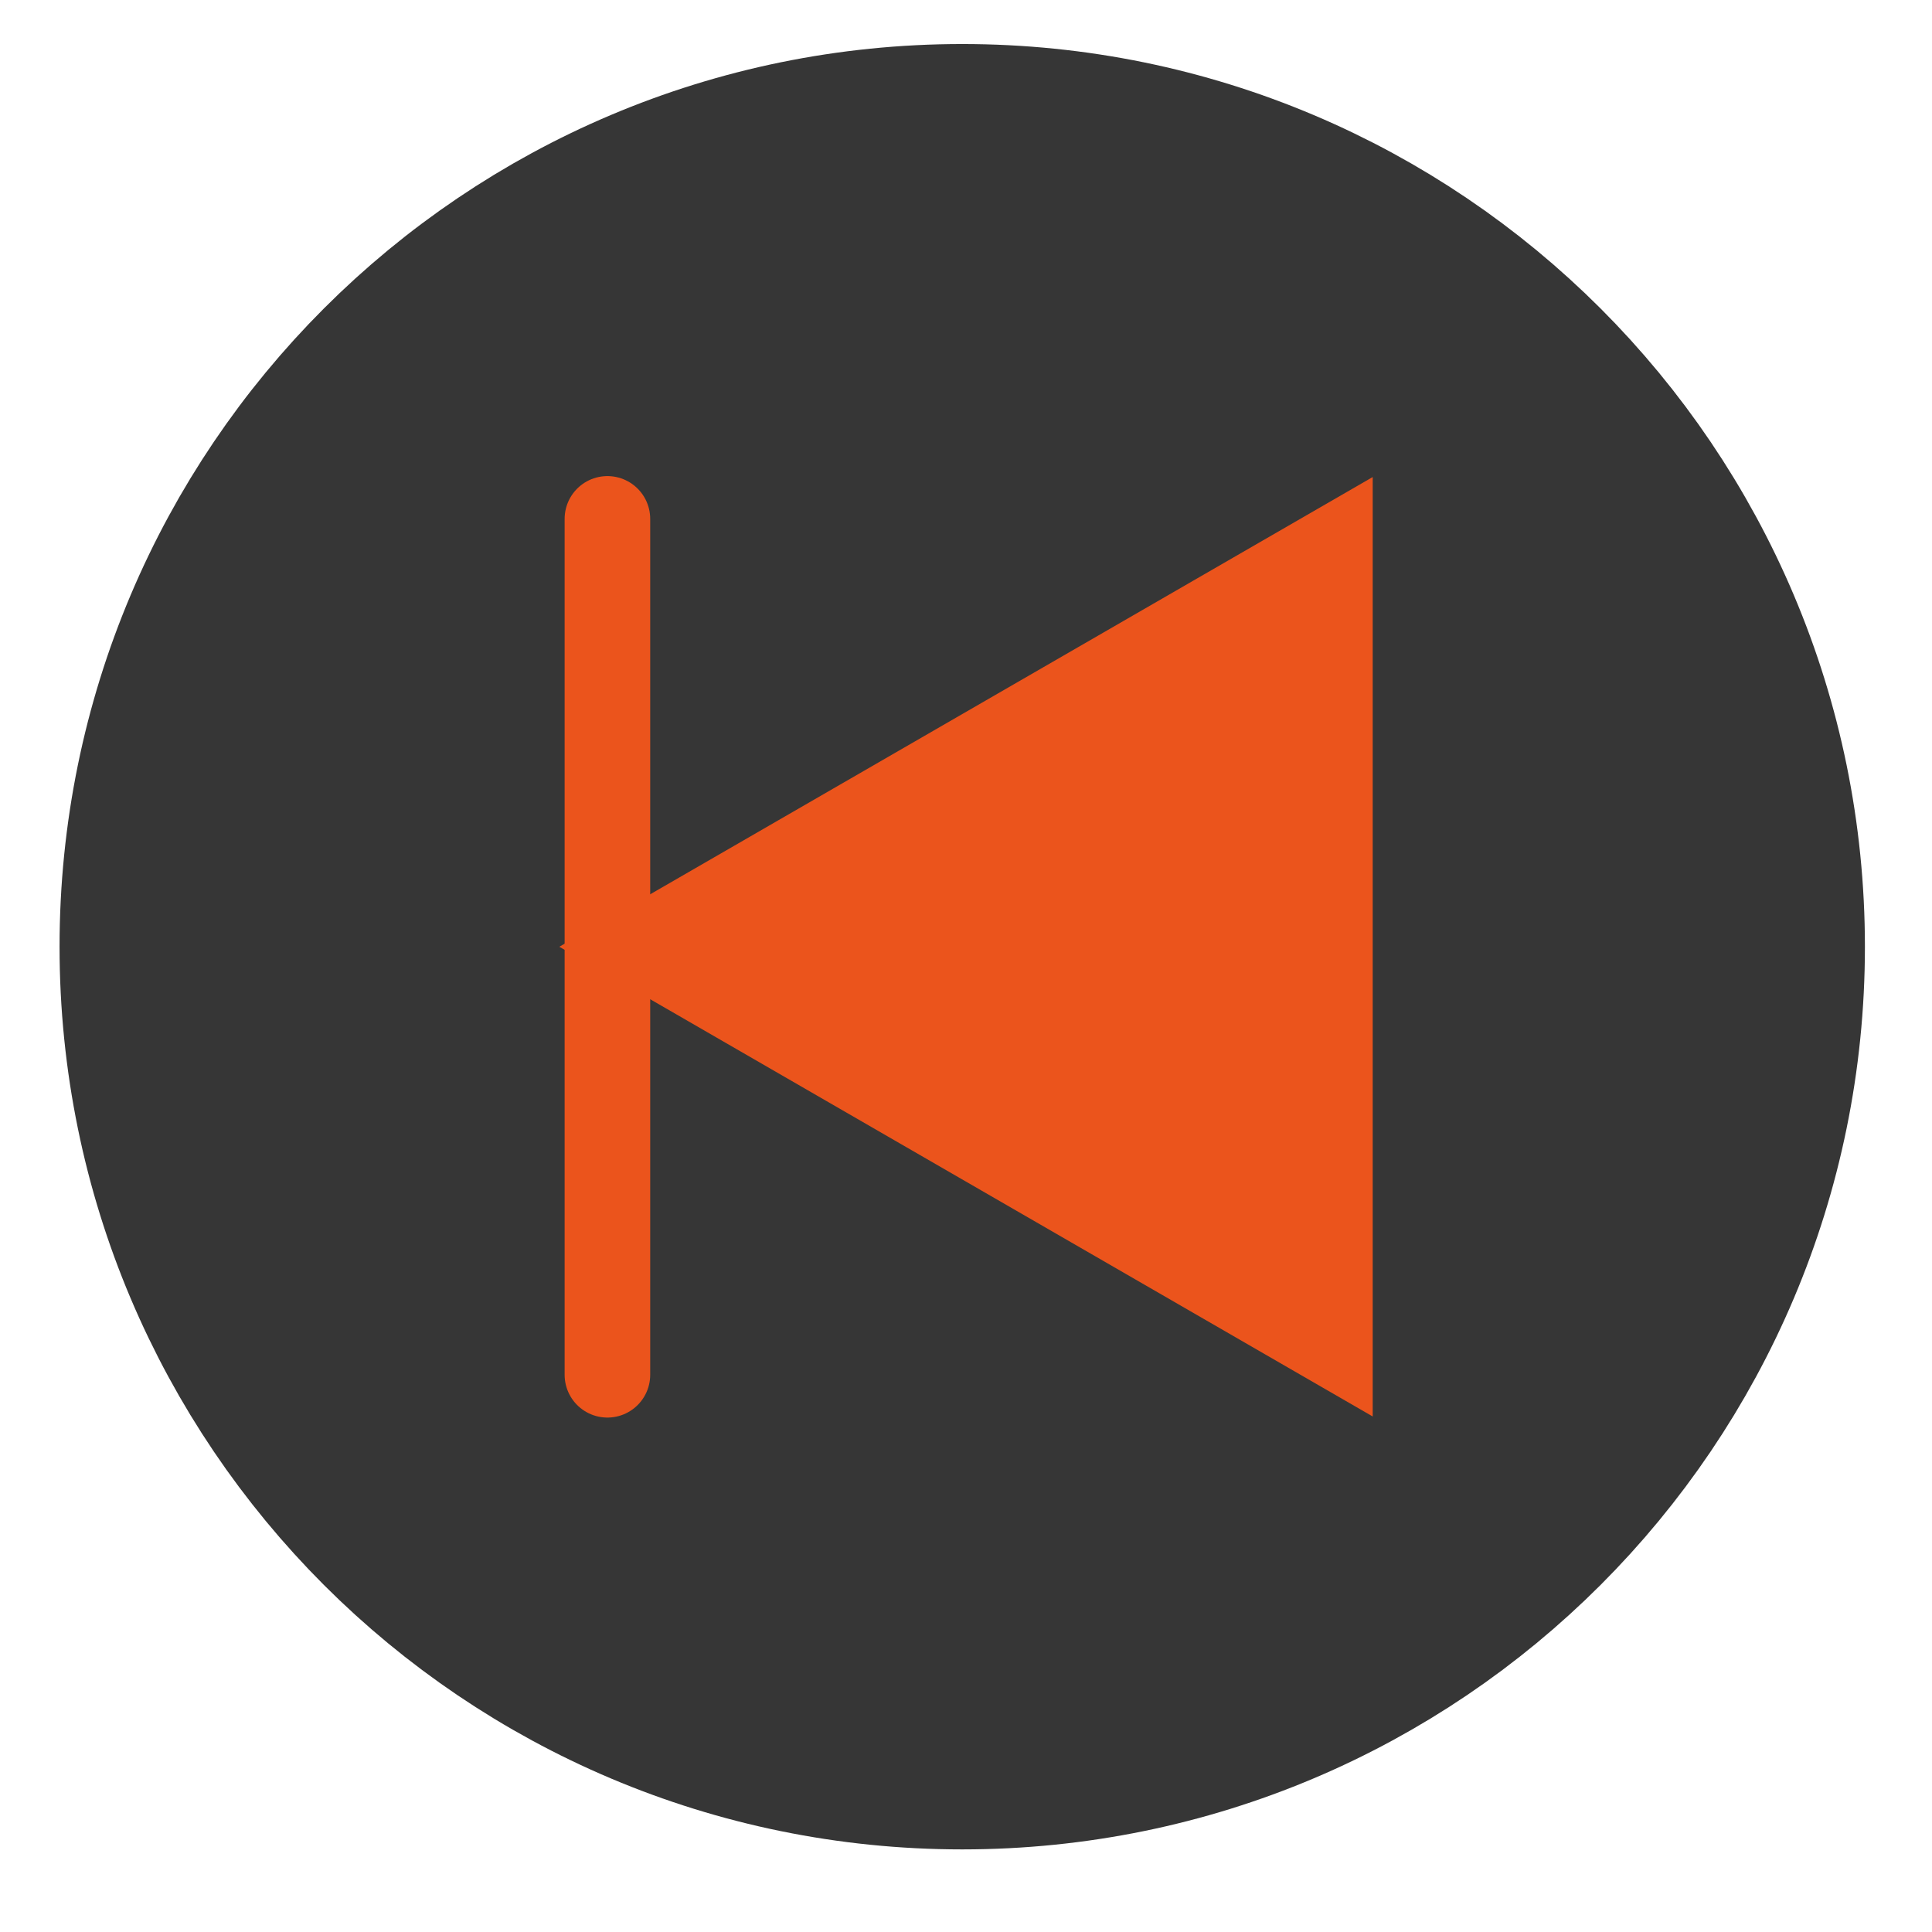
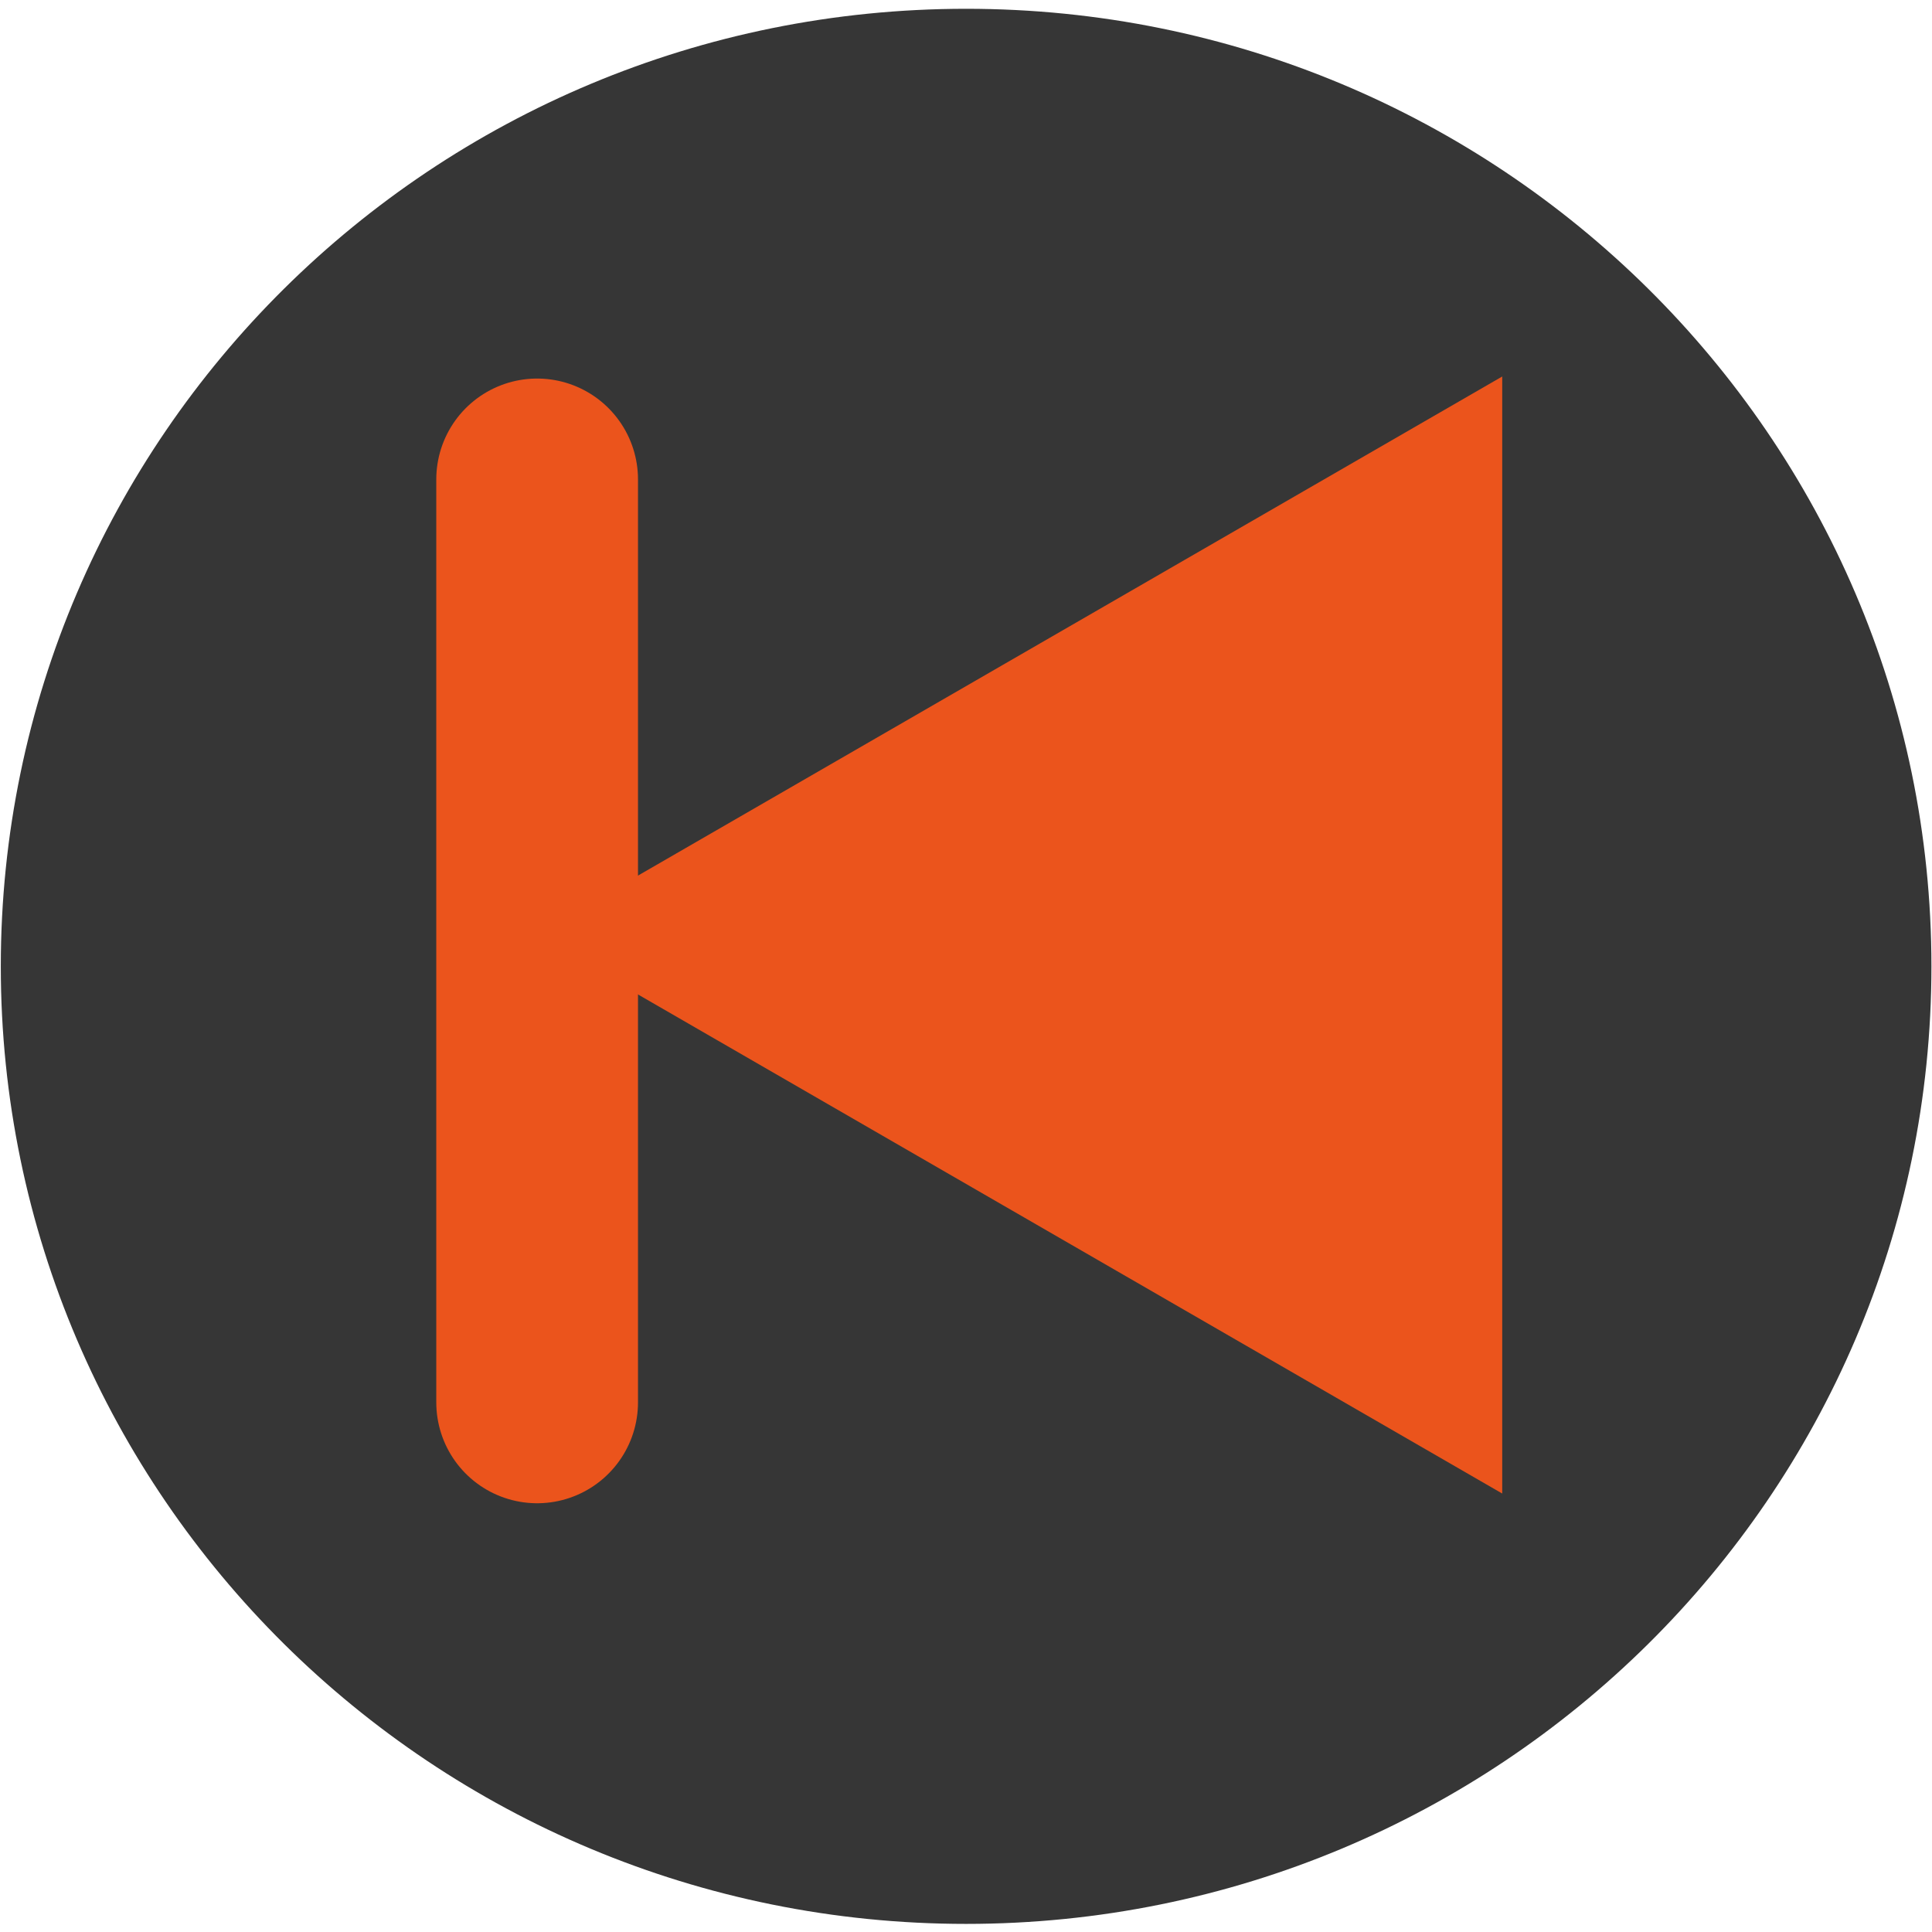
<svg xmlns="http://www.w3.org/2000/svg" width="32" height="32" viewBox="0 0 8.467 8.467" version="1.1" id="svg1">
  <defs id="defs1">
    <linearGradient id="swatch2">
      <stop style="stop-color:#eb541c;stop-opacity:1;" offset="0" id="stop2" />
    </linearGradient>
  </defs>
  <g id="layer1">
    <text xml:space="preserve" style="font-style:normal;font-variant:normal;font-weight:normal;font-stretch:normal;font-size:3.175px;font-family:'Californian FB';-inkscape-font-specification:'Californian FB';text-align:start;writing-mode:lr-tb;direction:ltr;text-anchor:start;fill:#eb541c;fill-opacity:1;stroke:#eb541c;stroke-width:0.265;stroke-linecap:square;stroke-dasharray:none;stroke-opacity:1" x="0.13" y="-2.117" id="text3">
      <tspan id="tspan3" style="font-style:normal;font-variant:normal;font-weight:normal;font-stretch:normal;font-family:'Californian FB';-inkscape-font-specification:'Californian FB';stroke-width:0.265" x="0.13" y="-2.117" />
    </text>
-     <circle style="fill:#363636;fill-opacity:1;stroke:#363636;stroke-width:1;stroke-linecap:square;stroke-linejoin:round;stroke-dasharray:none;stroke-opacity:1;paint-order:normal" id="path64" transform="rotate(-90)" cx="-4.149" cy="4.217" r="3.456" />
-     <path style="fill:#eb541c;fill-opacity:1;stroke:#eb541c;stroke-width:0.449;stroke-linecap:round;stroke-linejoin:miter;stroke-miterlimit:4;stroke-dasharray:none;stroke-opacity:1;paint-order:normal" id="path81" d="m 2.117,3.704 2.381,-1.375 -1e-7,2.75 z" transform="matrix(1.167049,0,0,1.167049,0.5044859,-0.1735738)" />
-     <path style="fill:#000000;fill-opacity:1;stroke:#eb541c;stroke-width:0.375;stroke-linecap:round;stroke-linejoin:miter;stroke-miterlimit:4;stroke-dasharray:none;stroke-opacity:1;paint-order:normal" d="M 2.662,2.274 V 6.025" id="path82" />
+     <ellipse style="fill:#363636;fill-opacity:1;stroke:#363636;stroke-width:1.065;stroke-linecap:square;stroke-linejoin:round;stroke-dasharray:none;stroke-opacity:1;paint-order:normal" id="path64" transform="rotate(-90)" cx="-4.235" cy="4.234" rx="3.664" ry="3.698" />
+     <path style="fill:#eb541c;fill-opacity:1;stroke:#eb541c;stroke-width:0.834;stroke-linecap:round;stroke-linejoin:miter;stroke-miterlimit:4;stroke-dasharray:none;stroke-opacity:1;paint-order:normal" id="path81" d="m 2.117,3.704 2.381,-1.375 -1e-7,2.75 z" transform="matrix(1.167049,0,0,1.167049,0.8474507,-0.2250185)" />
+     <path style="fill:#000000;fill-opacity:1;stroke:#eb541c;stroke-width:0.884;stroke-linecap:round;stroke-linejoin:miter;stroke-miterlimit:4;stroke-dasharray:none;stroke-opacity:1;paint-order:normal" d="M 2.354,2.101 V 6.146" id="path82" />
  </g>
</svg>
